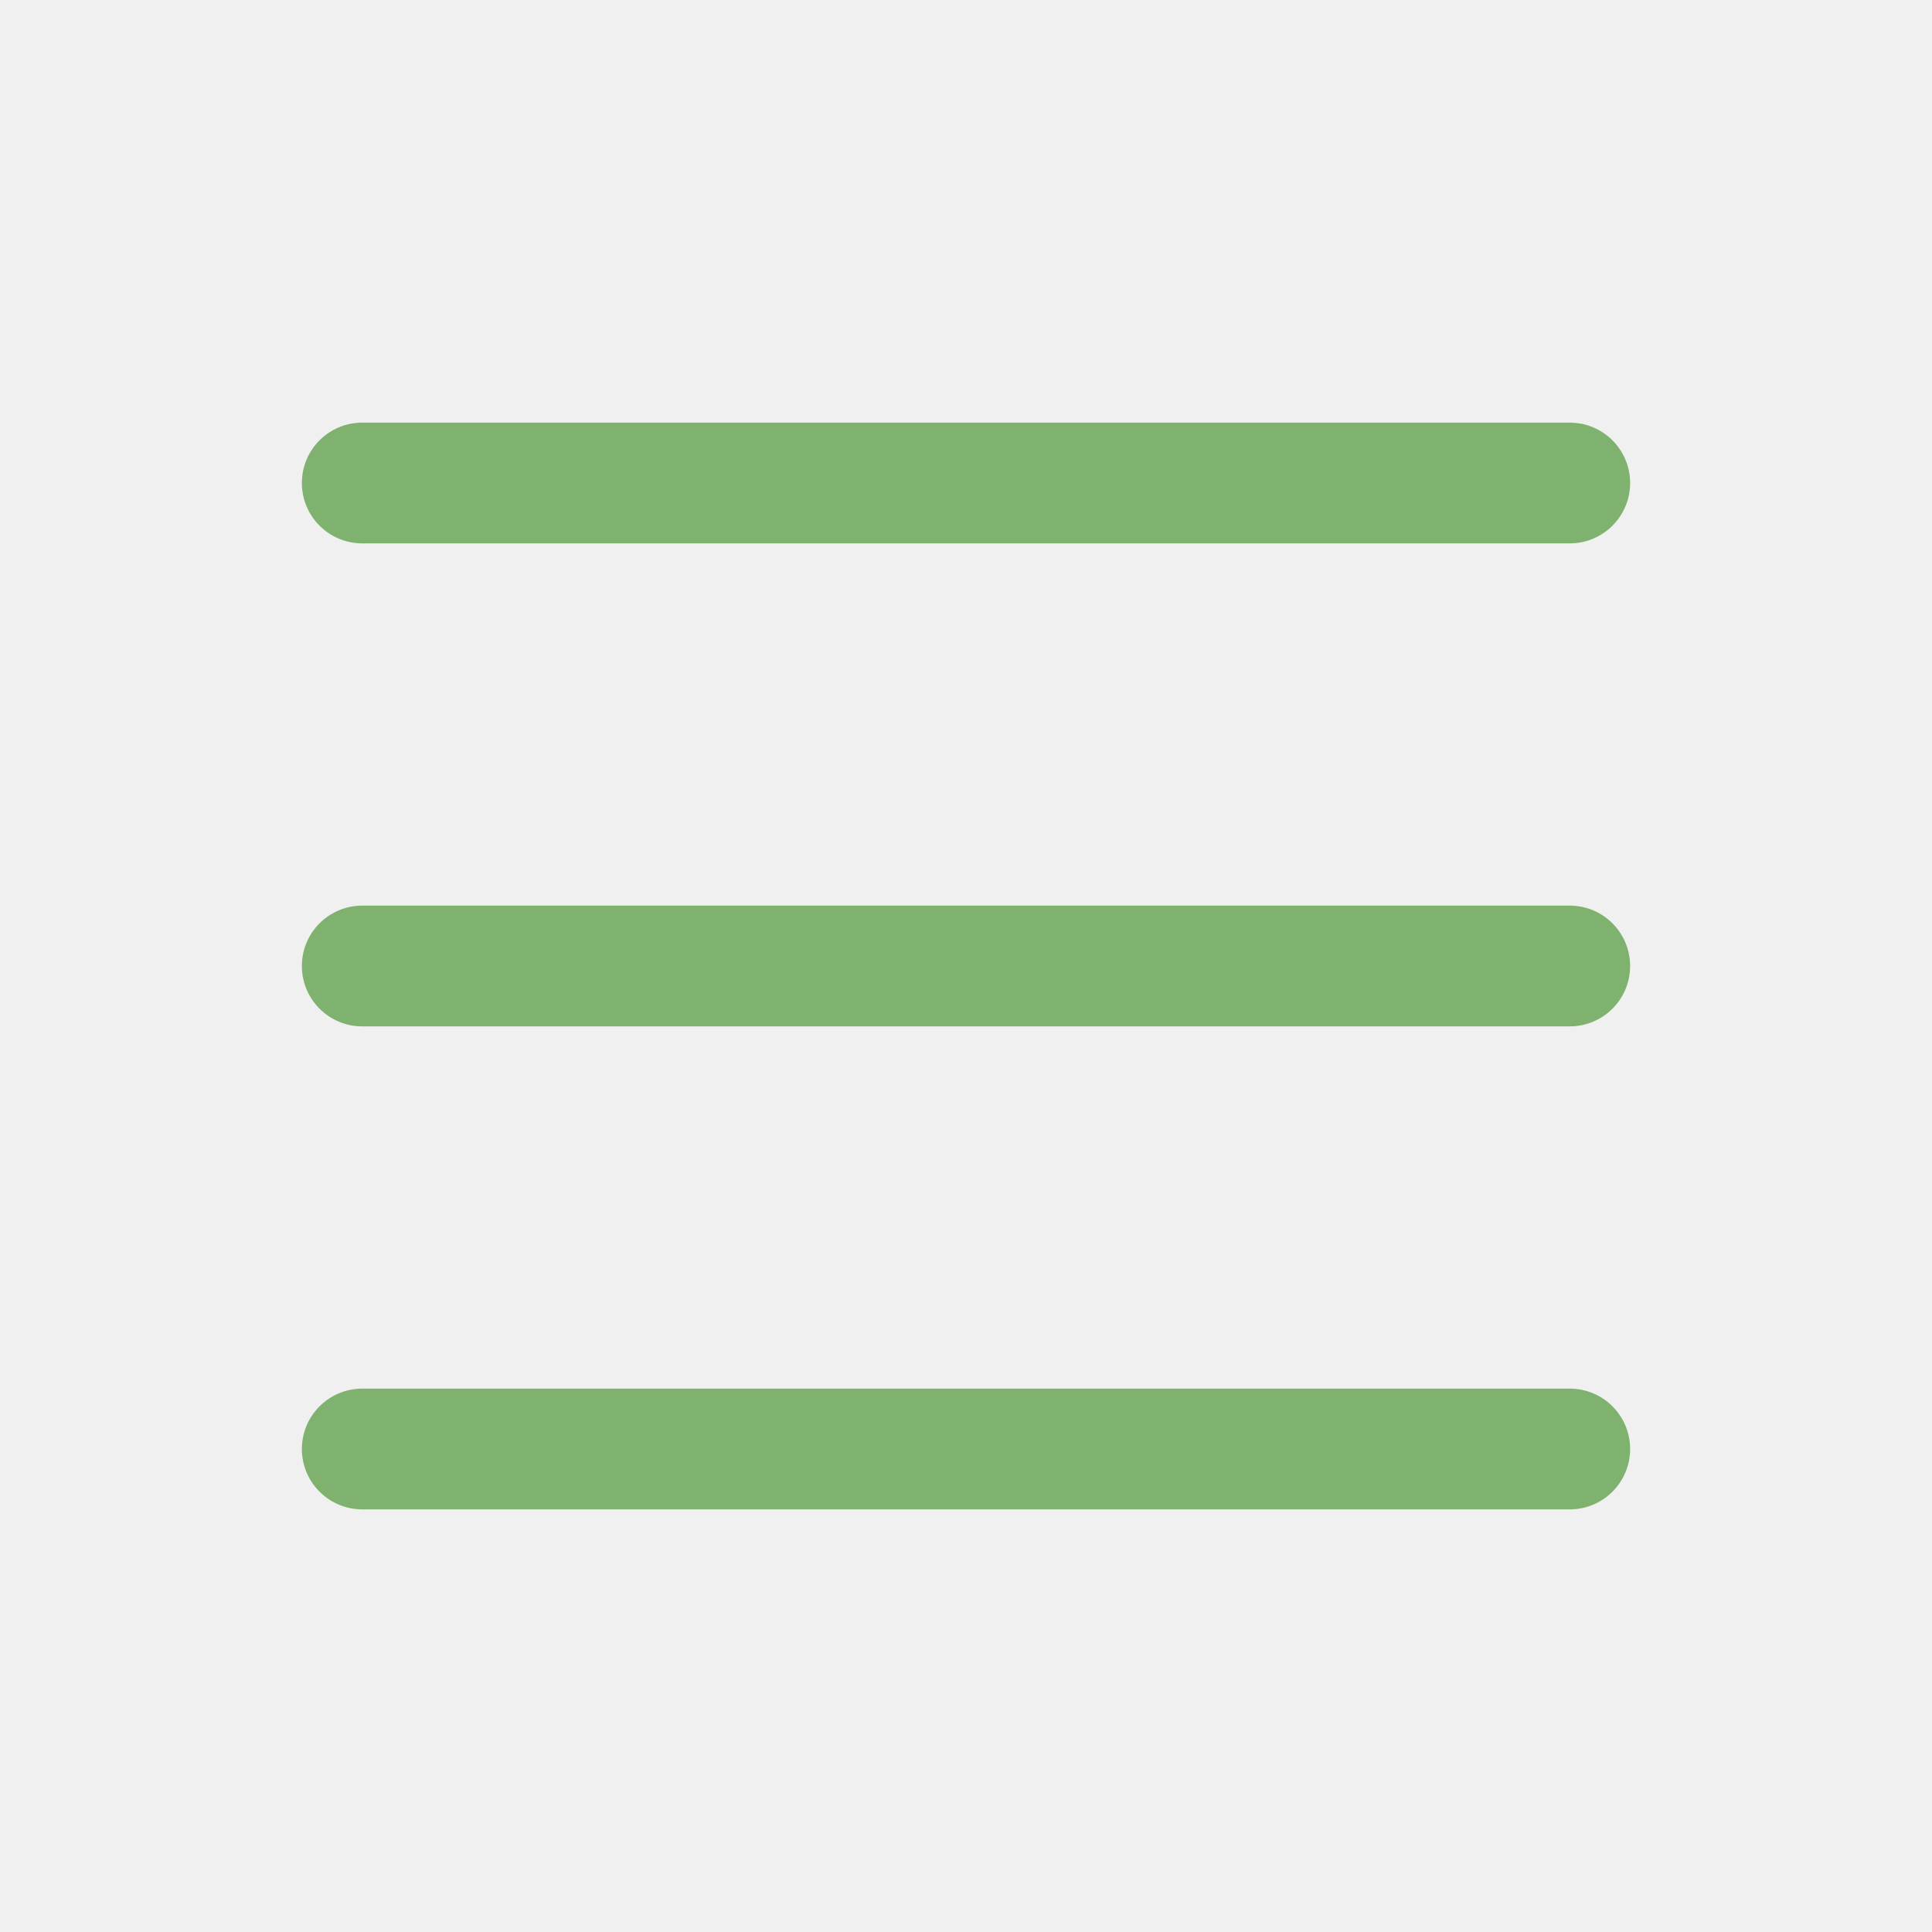
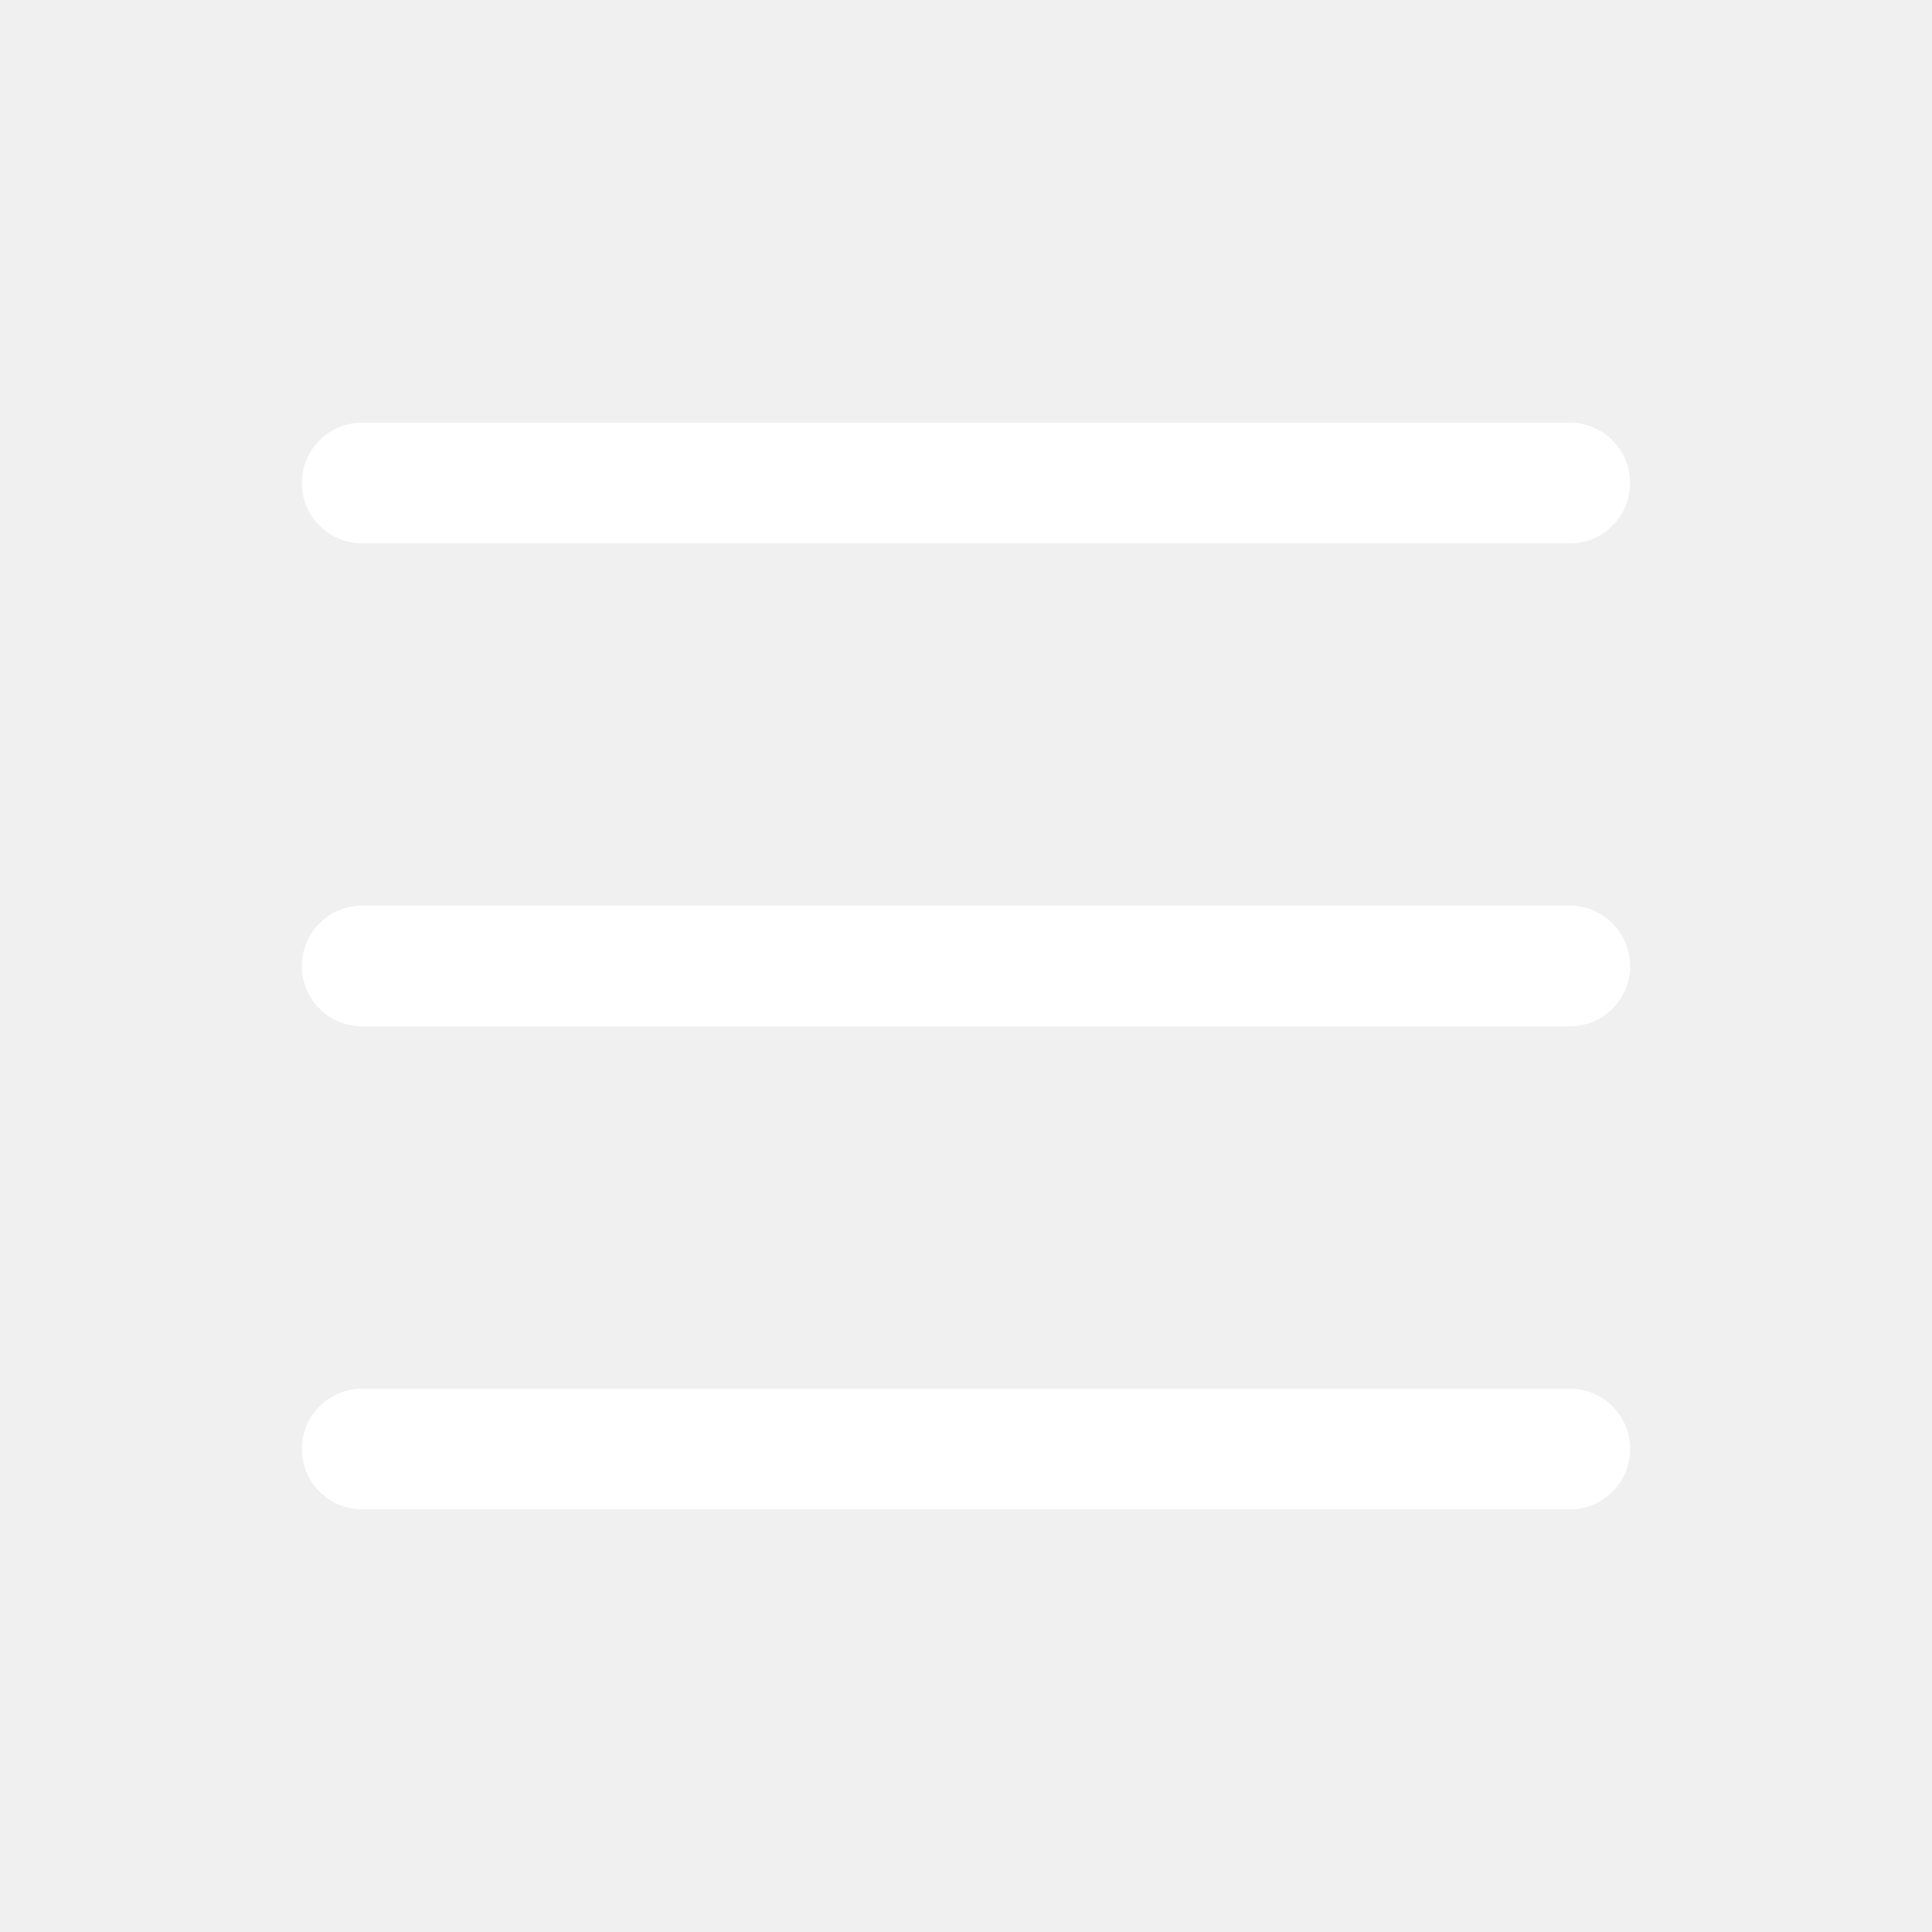
- <svg xmlns="http://www.w3.org/2000/svg" width="32" height="32" fill="#7fb26f" class="bi bi-list" viewBox="0 0 16 16">
+ <svg xmlns="http://www.w3.org/2000/svg" width="32" height="32" fill="#ffffff" class="bi bi-list" viewBox="0 0 16 16">
  <path fill-rule="evenodd" d="M2.5 12a.5.5 0 0 1 .5-.5h10a.5.5 0 0 1 0 1H3a.5.5 0 0 1-.5-.5zm0-4a.5.5 0 0 1 .5-.5h10a.5.5 0 0 1 0 1H3a.5.5 0 0 1-.5-.5zm0-4a.5.5 0 0 1 .5-.5h10a.5.5 0 0 1 0 1H3a.5.5 0 0 1-.5-.5z" />
</svg>
